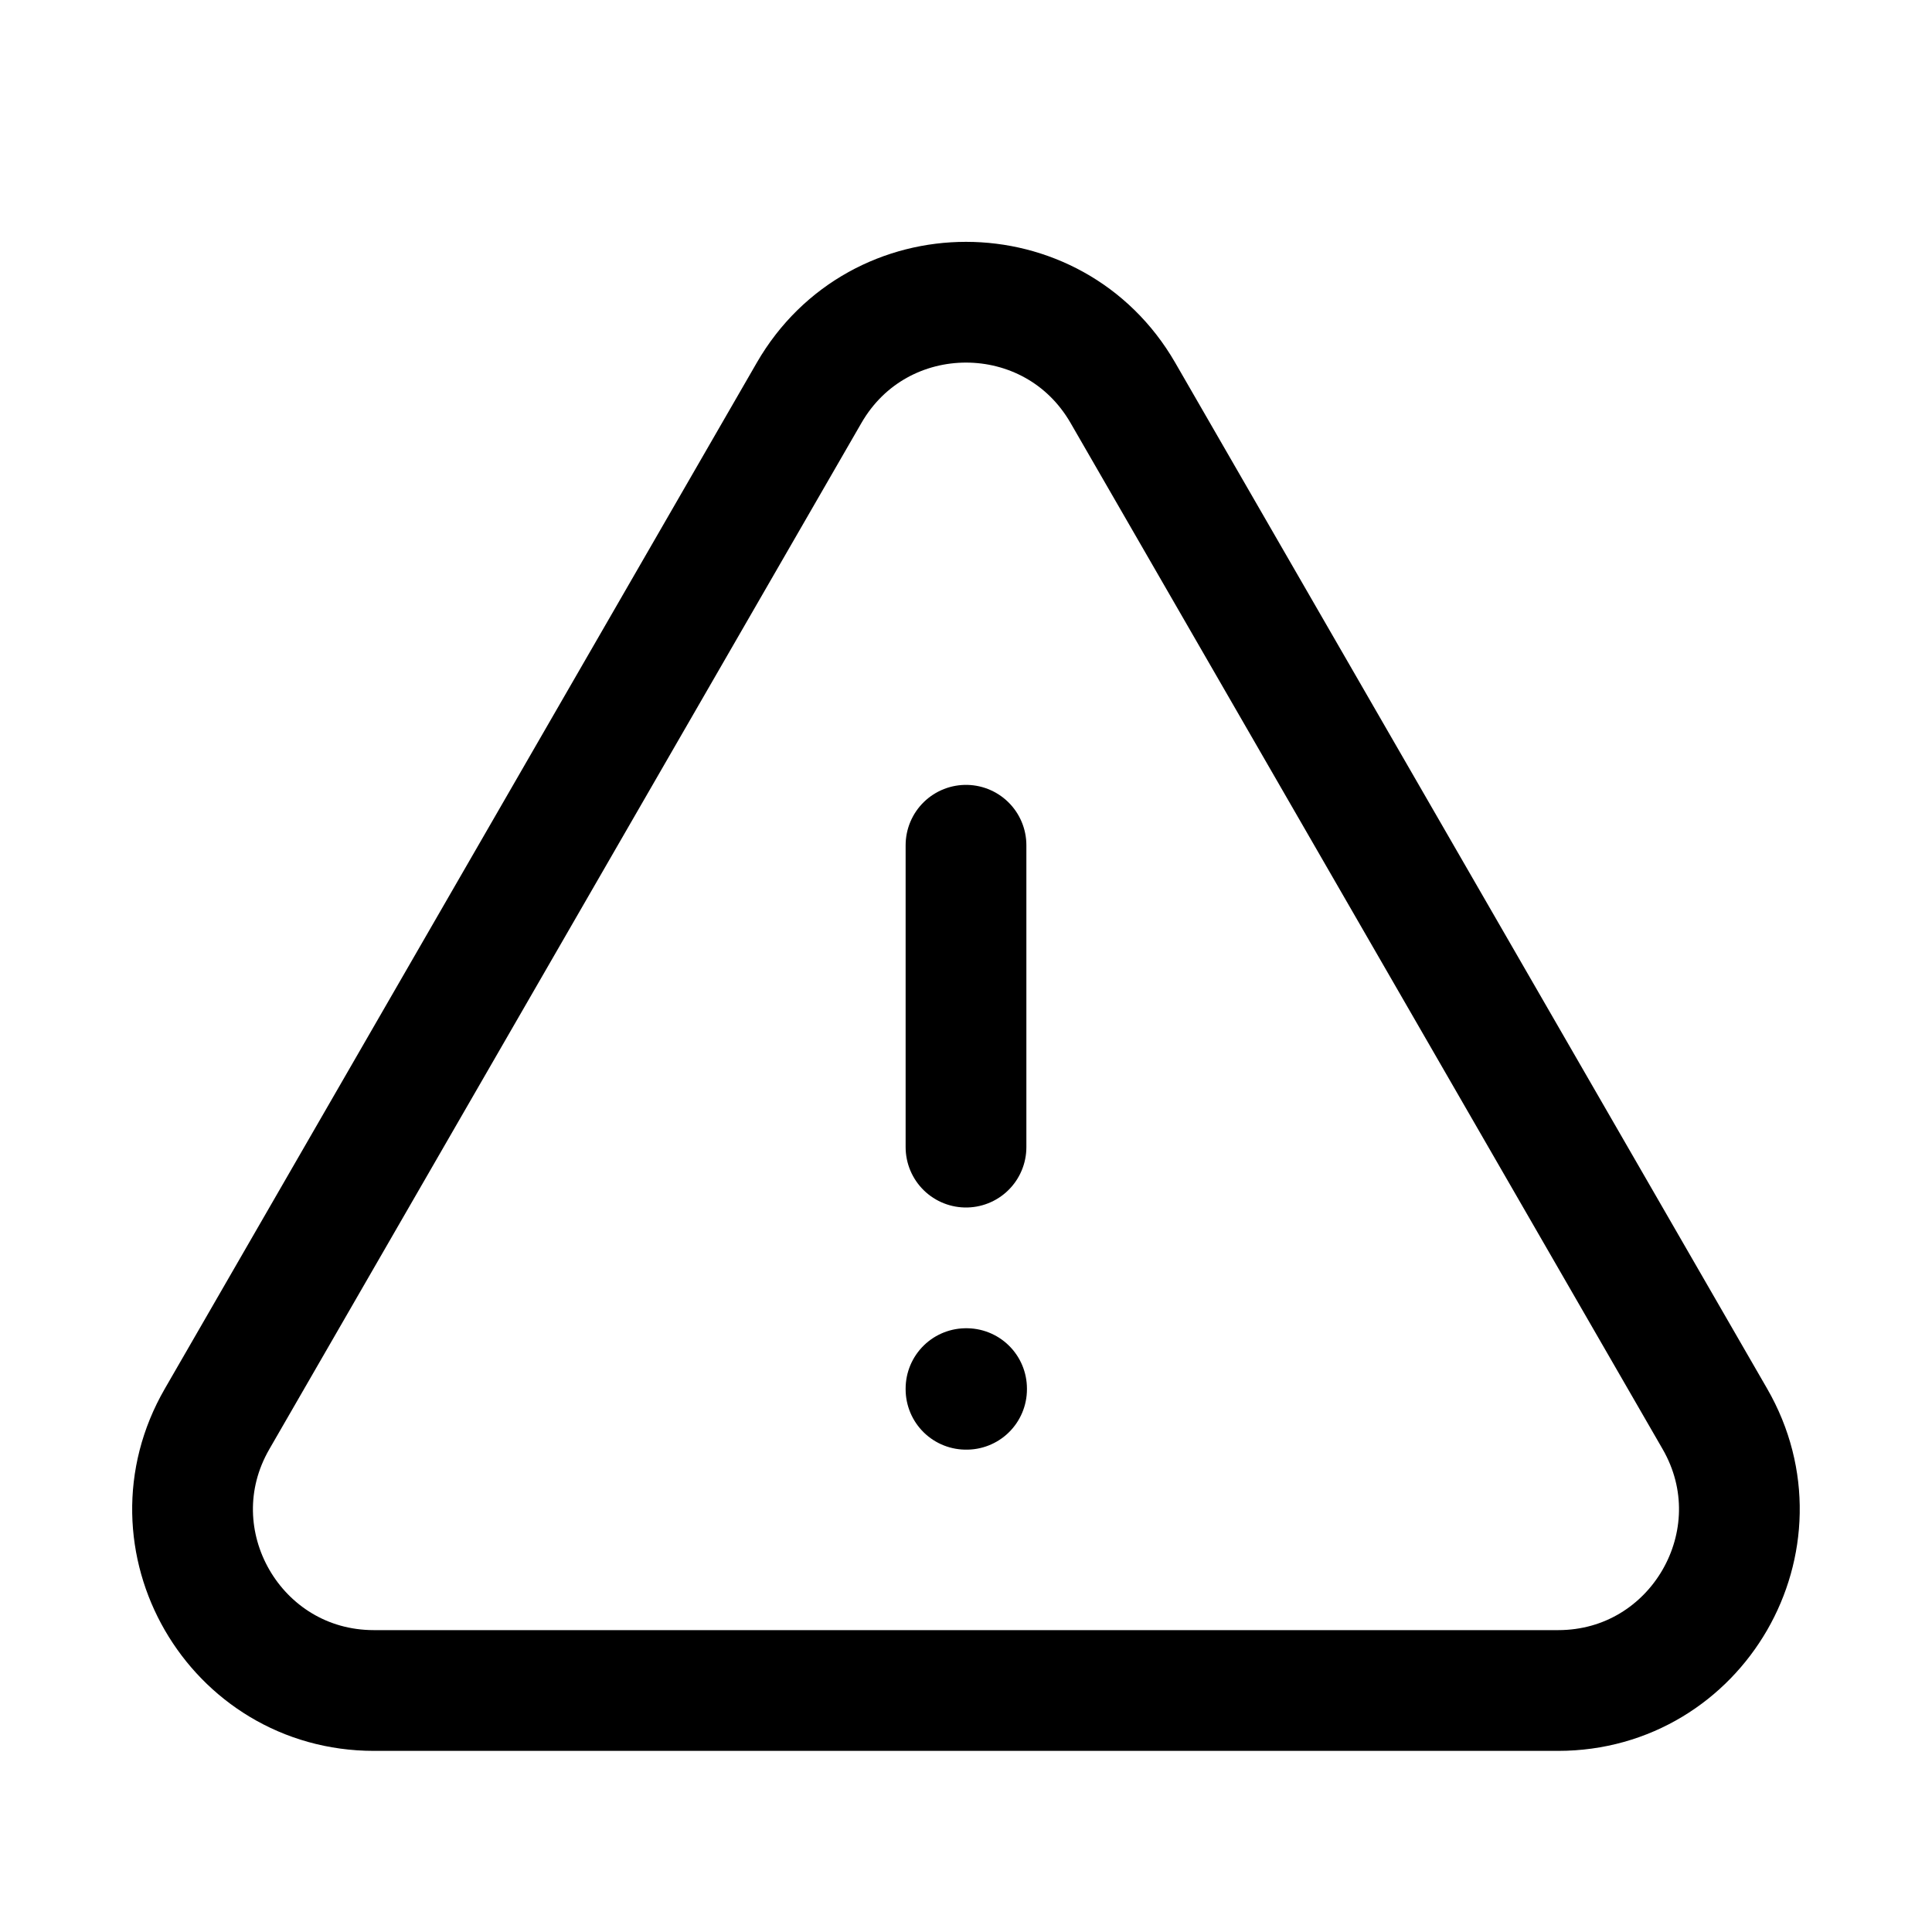
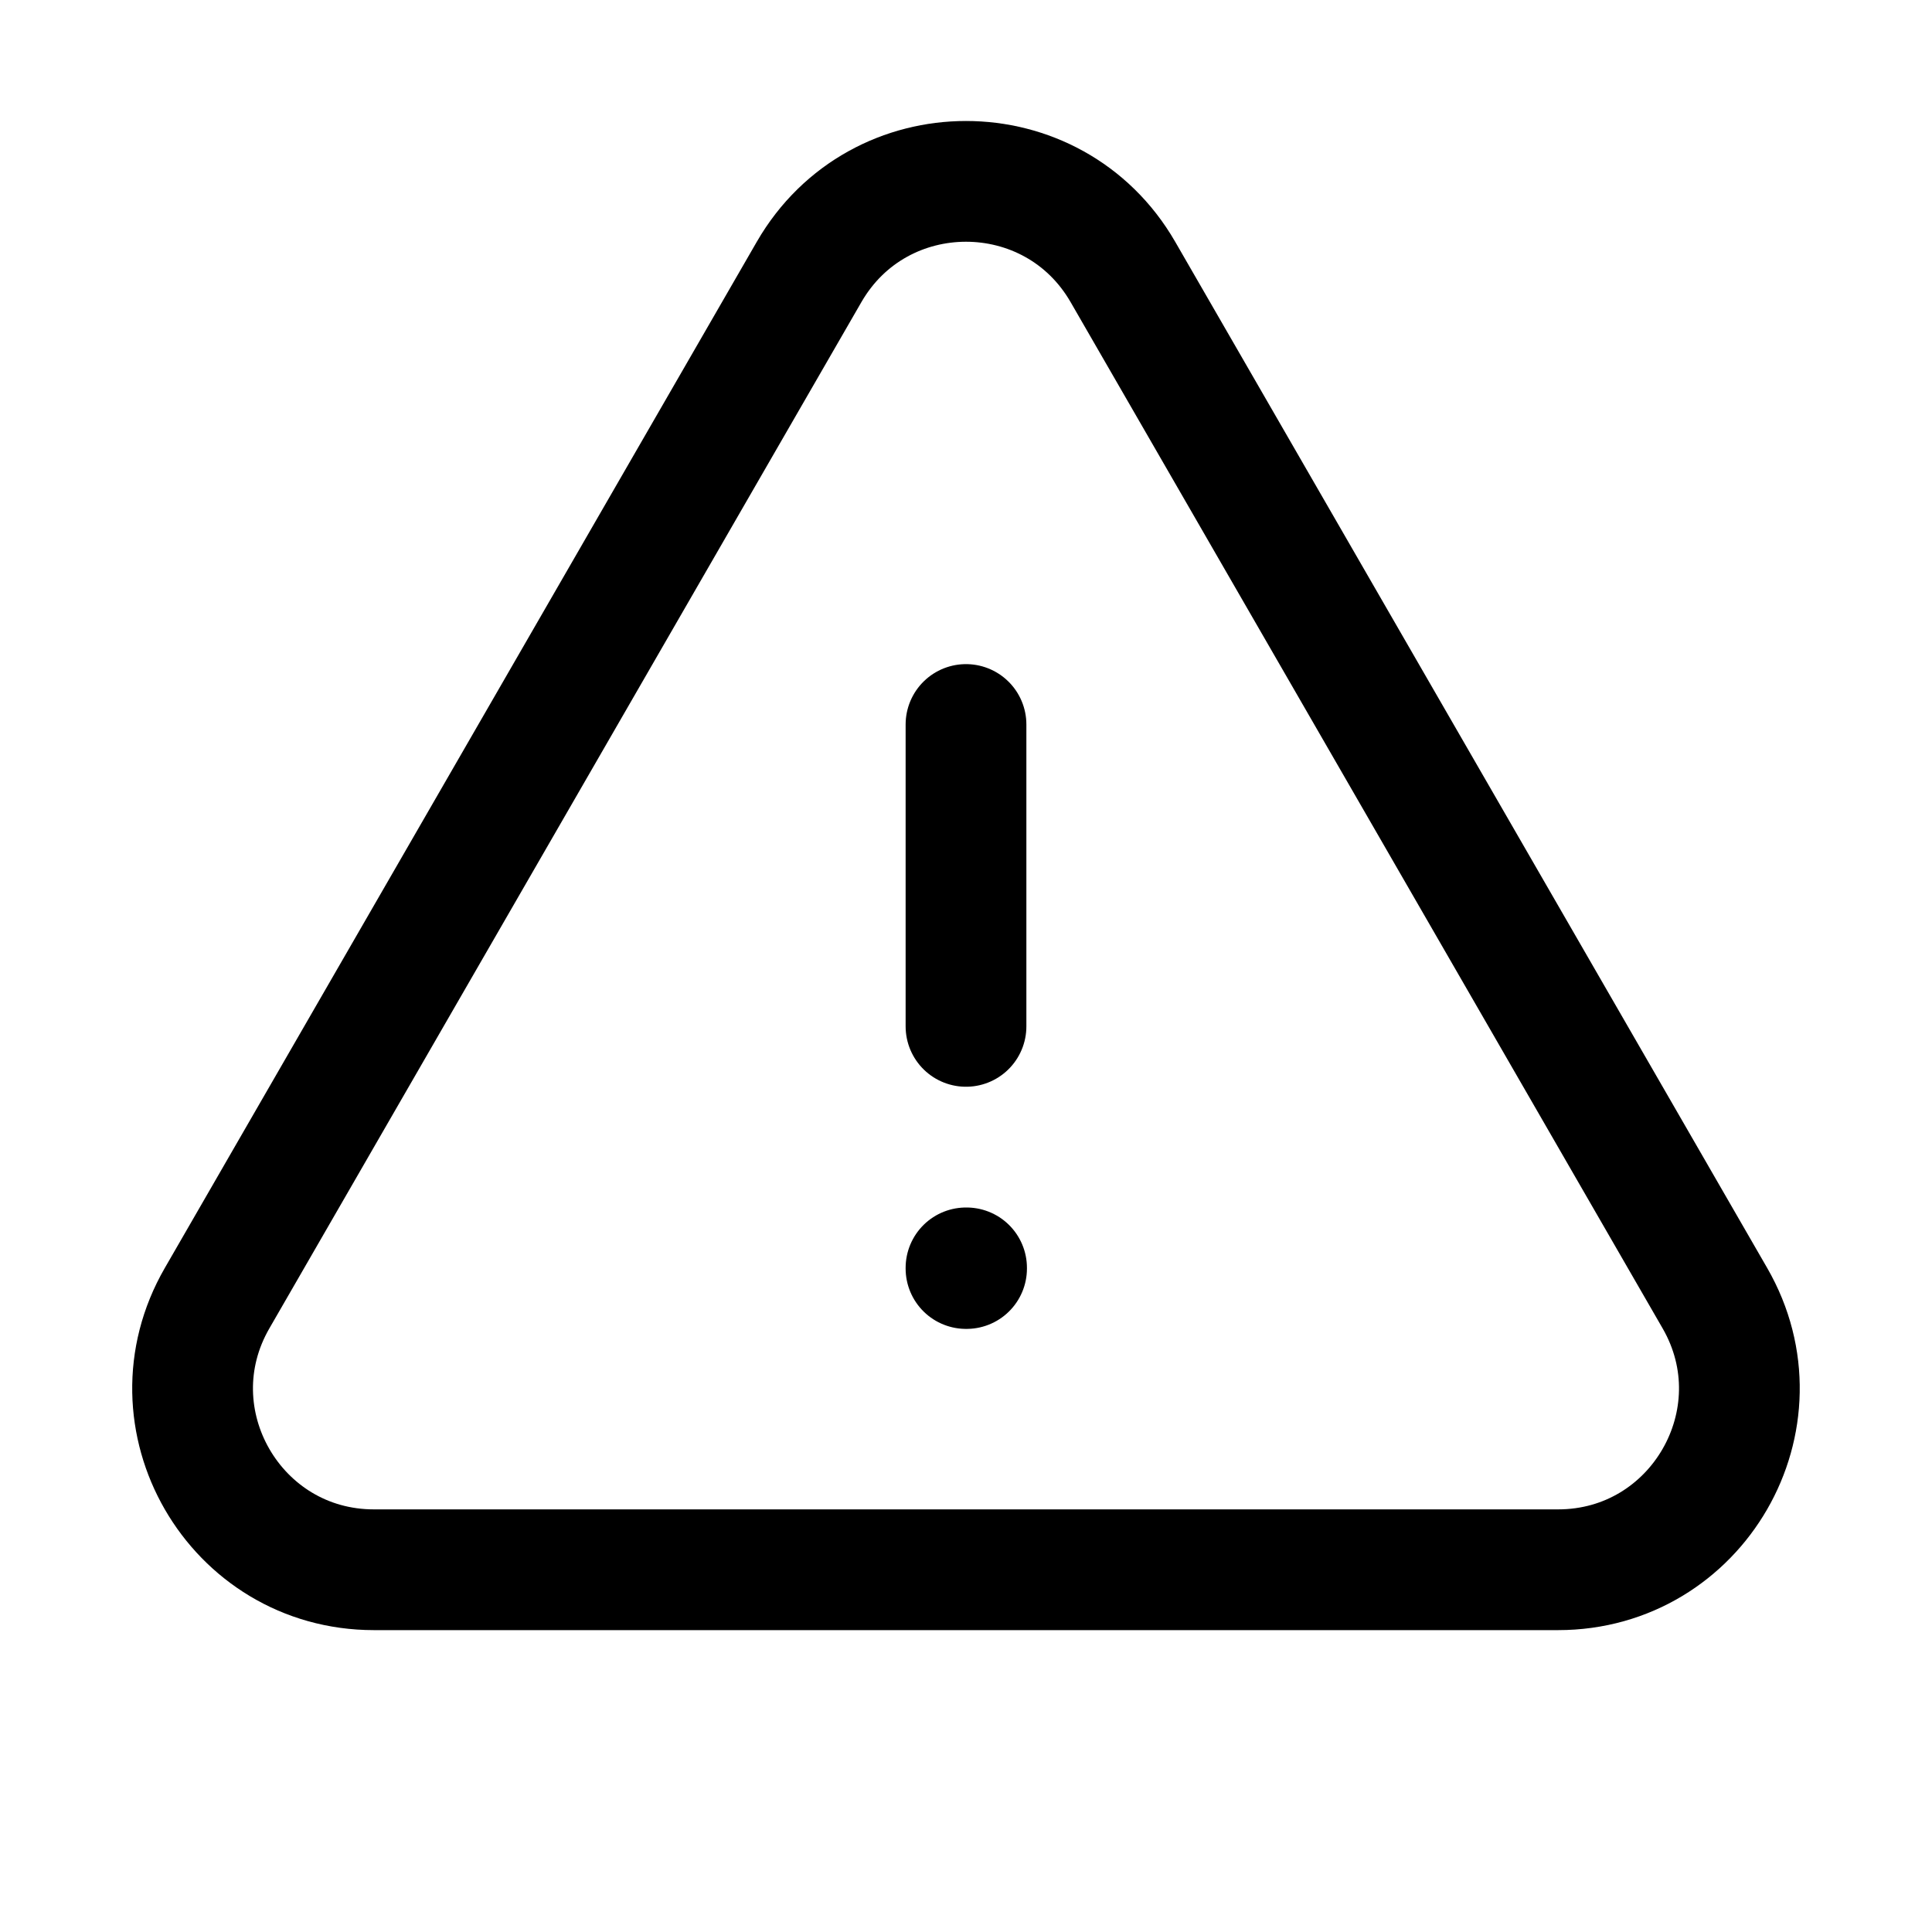
<svg xmlns="http://www.w3.org/2000/svg" fill="none" viewBox="0 0 24 24" stroke-width="1.5" stroke="currentColor" aria-hidden="true">
-   <path stroke-linecap="round" stroke-linejoin="round" d="M12 10.5v3.75m-9.303 3.376C1.83 19.126 2.914 21 4.645 21h14.71c1.73 0 2.813-1.874 1.948-3.374L13.949 4.88c-.866-1.501-3.032-1.501-3.898 0L2.697 17.626zM12 17.25h.007v.008H12v-.008z" />
+   <path stroke-linecap="round" stroke-linejoin="round" d="M12 9v3.75m-9.303 3.376c-.866 1.5.217 3.374 1.948 3.374h14.71c1.73 0 2.813-1.874 1.948-3.374L13.949 3.378c-.866-1.5-3.032-1.5-3.898 0L2.697 16.126zM12 15.75h.007v.008H12v-.008z" />
</svg>
